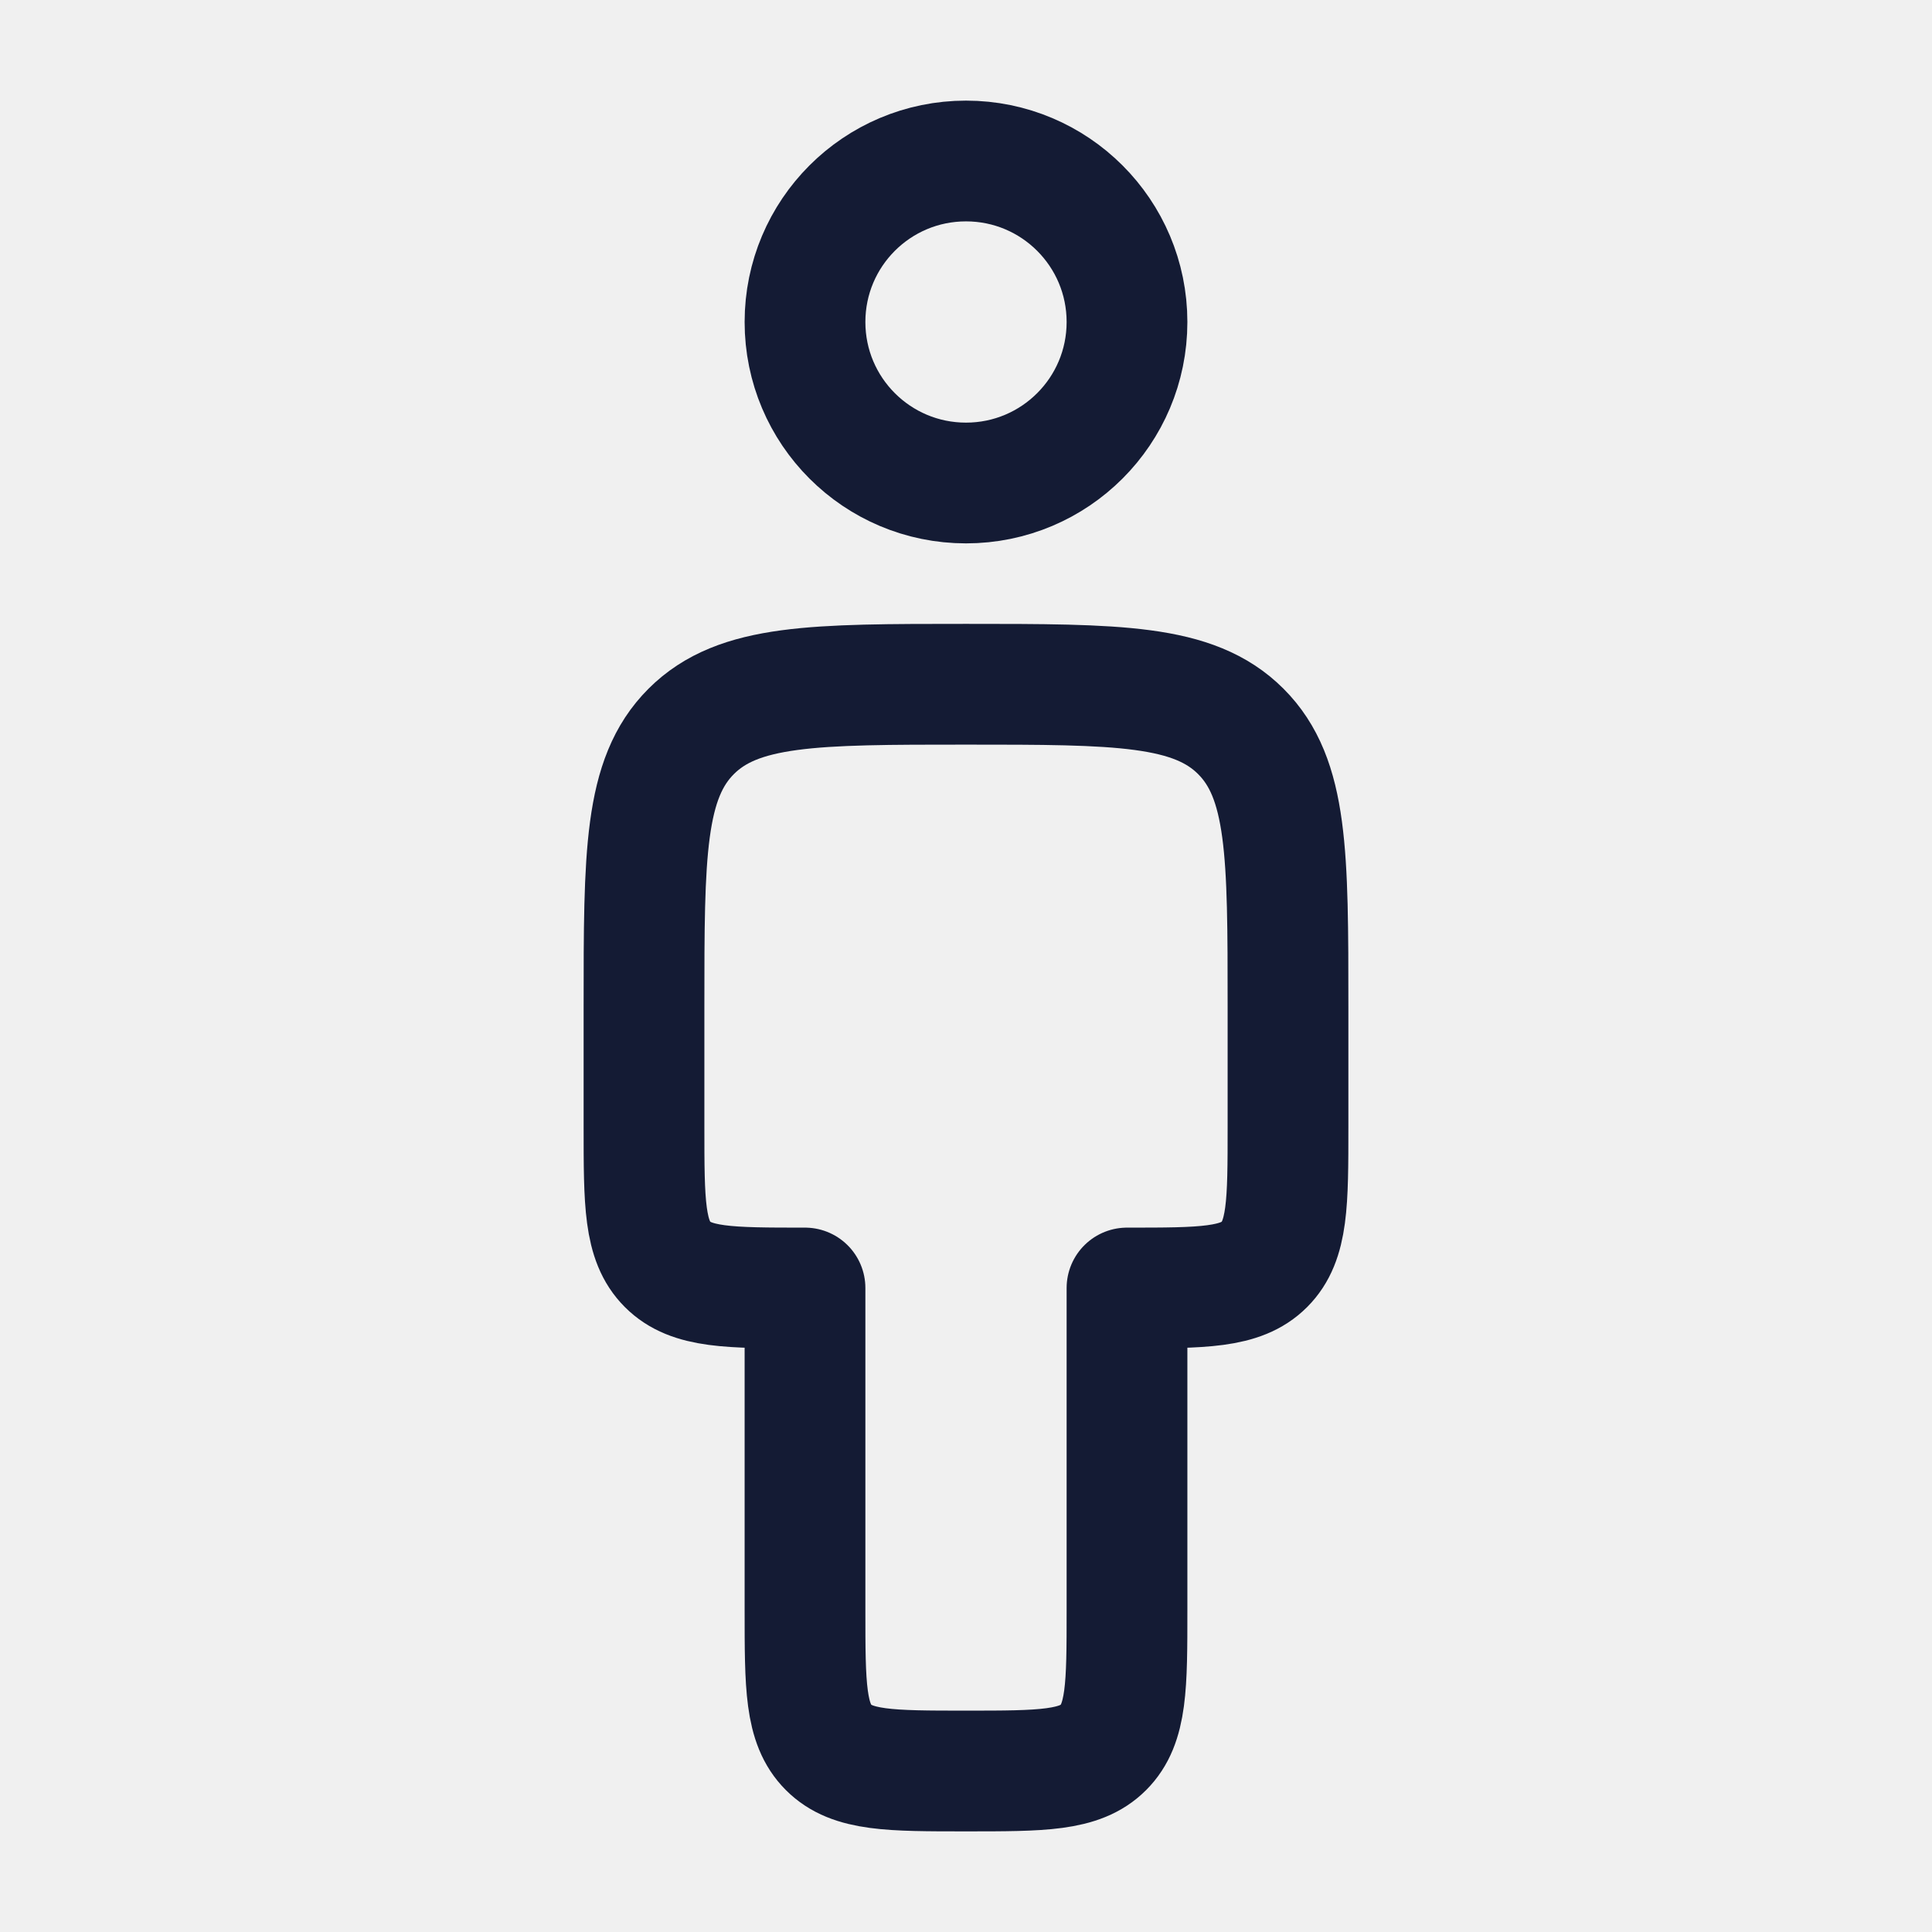
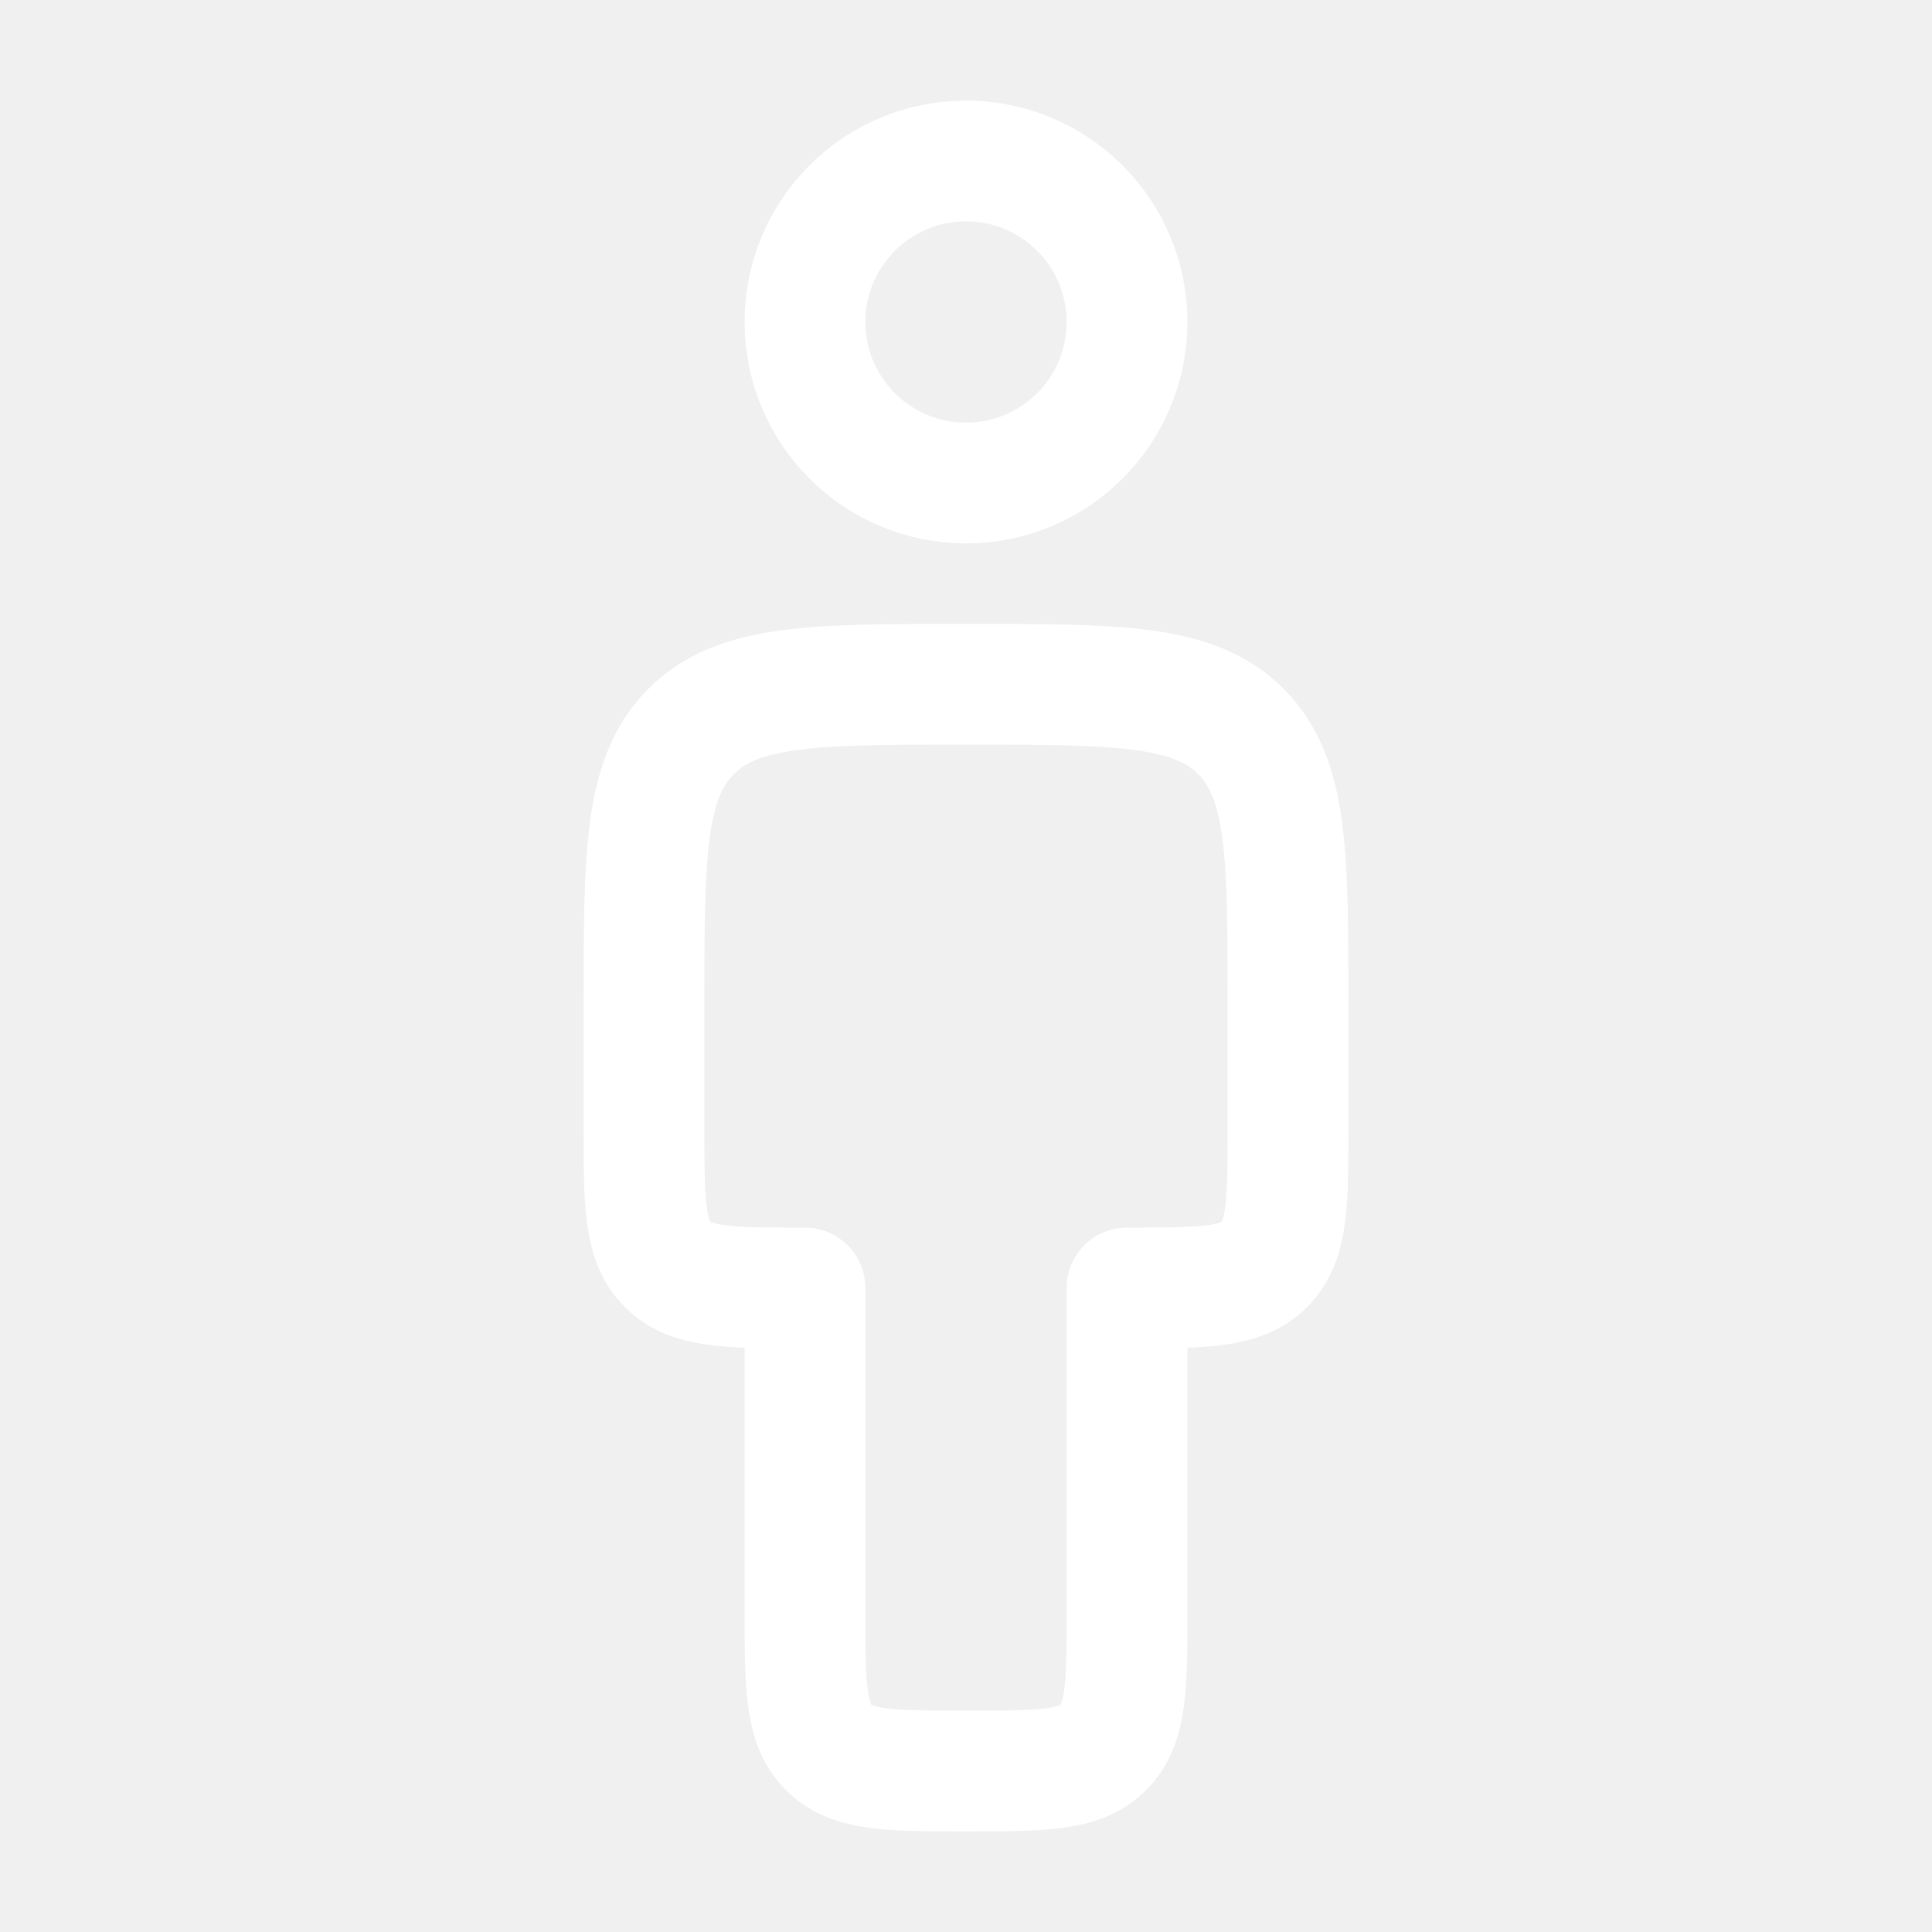
- <svg xmlns="http://www.w3.org/2000/svg" viewBox="0 0 24 24" width="24" height="24" color="#000000" fill="none">
-   <path d="M14 4C14 5.105 13.105 6 12 6C10.895 6 10 5.105 10 4C10 2.895 10.895 2 12 2C13.105 2 14 2.895 14 4Z" stroke="#141B34" stroke-width="1.5" stroke-linecap="round" stroke-linejoin="round" />
-   <path d="M16 12.5C16 10.614 16 9.672 15.414 9.086C14.828 8.5 13.886 8.5 12 8.5C10.114 8.5 9.172 8.5 8.586 9.086C8 9.672 8 10.614 8 12.5V14C8 14.943 8 15.414 8.293 15.707C8.586 16 9.057 16 10 16V20C10 20.943 10 21.414 10.293 21.707C10.586 22 11.057 22 12 22C12.943 22 13.414 22 13.707 21.707C14 21.414 14 20.943 14 20V16C14.943 16 15.414 16 15.707 15.707C16 15.414 16 14.943 16 14V12.5Z" stroke="#141B34" stroke-width="1.5" stroke-linejoin="round" />
+ <svg xmlns="http://www.w3.org/2000/svg" viewBox="0 0 24 24" width="24" height="24" color="#ffffff" fill="none">
+   <path d="M14 4C14 5.105 13.105 6 12 6C10.895 6 10 5.105 10 4C10 2.895 10.895 2 12 2C13.105 2 14 2.895 14 4Z" stroke="#ffffff" stroke-width="1.5" stroke-linecap="round" stroke-linejoin="round" />
+   <path d="M16 12.5C16 10.614 16 9.672 15.414 9.086C14.828 8.5 13.886 8.5 12 8.5C10.114 8.5 9.172 8.5 8.586 9.086C8 9.672 8 10.614 8 12.5V14C8 14.943 8 15.414 8.293 15.707C8.586 16 9.057 16 10 16V20C10 20.943 10 21.414 10.293 21.707C10.586 22 11.057 22 12 22C12.943 22 13.414 22 13.707 21.707C14 21.414 14 20.943 14 20V16C14.943 16 15.414 16 15.707 15.707C16 15.414 16 14.943 16 14V12.5Z" stroke="#ffffff" stroke-width="1.5" stroke-linejoin="round" />
</svg>
